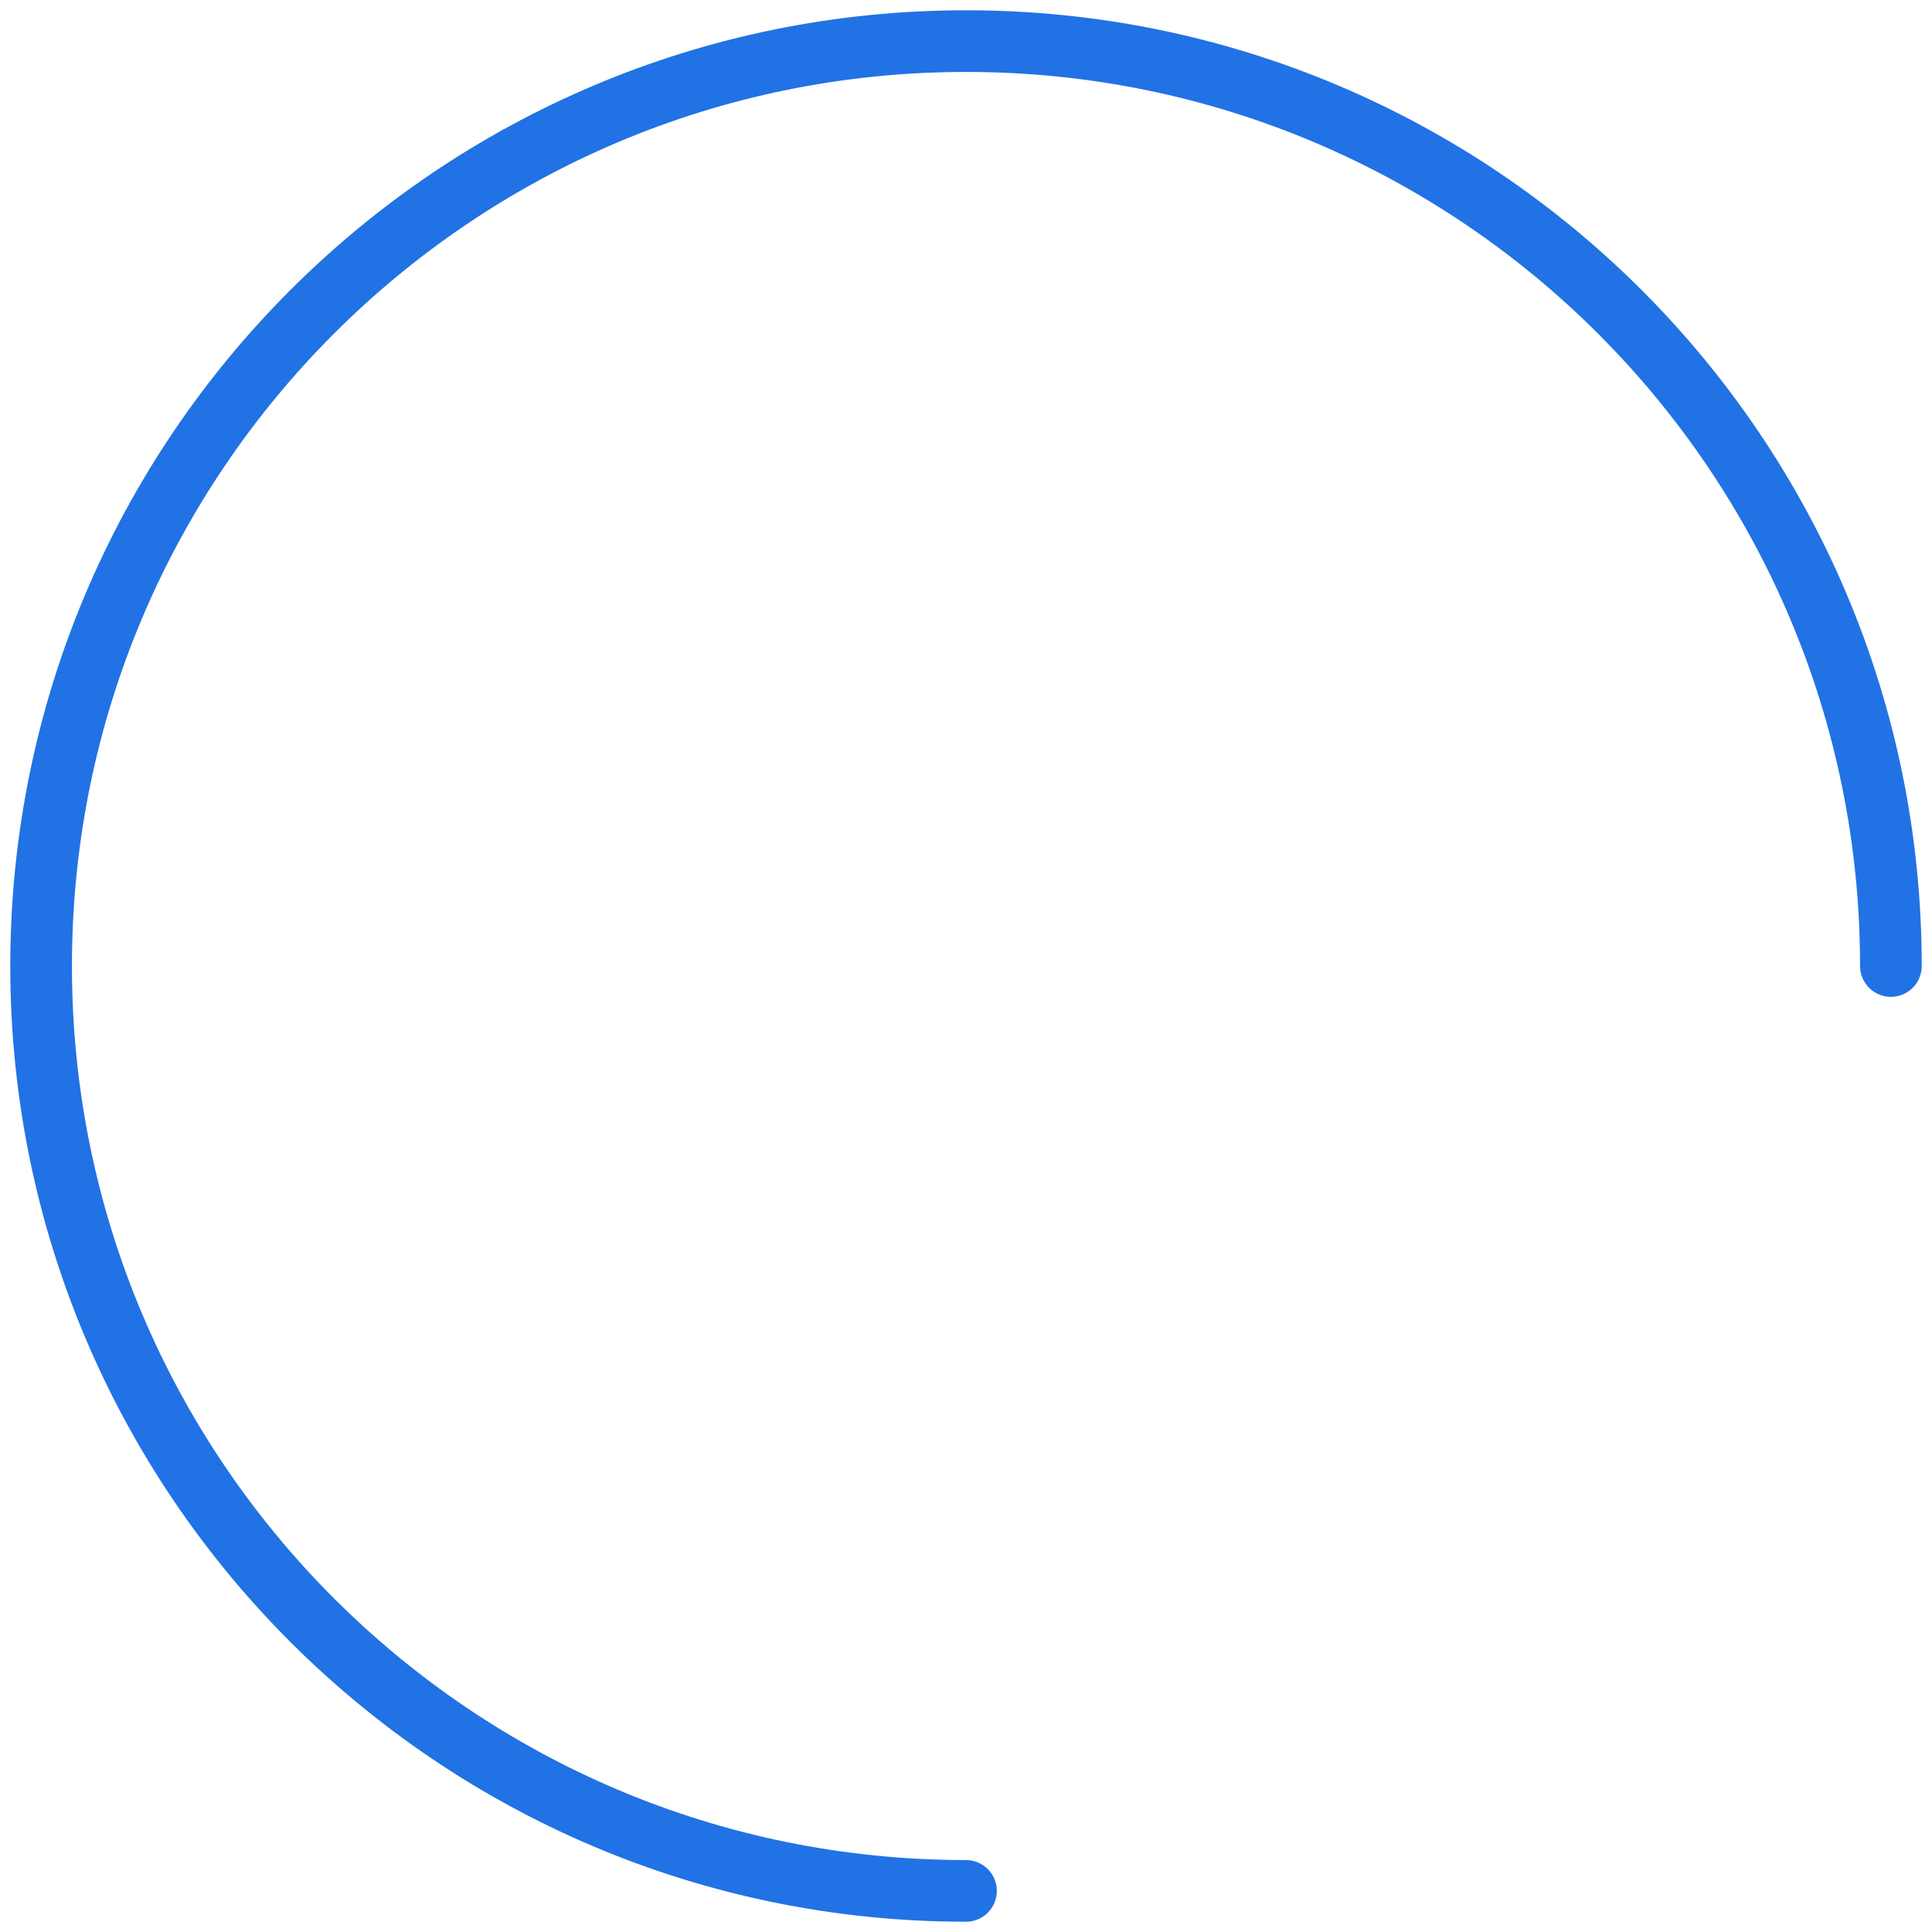
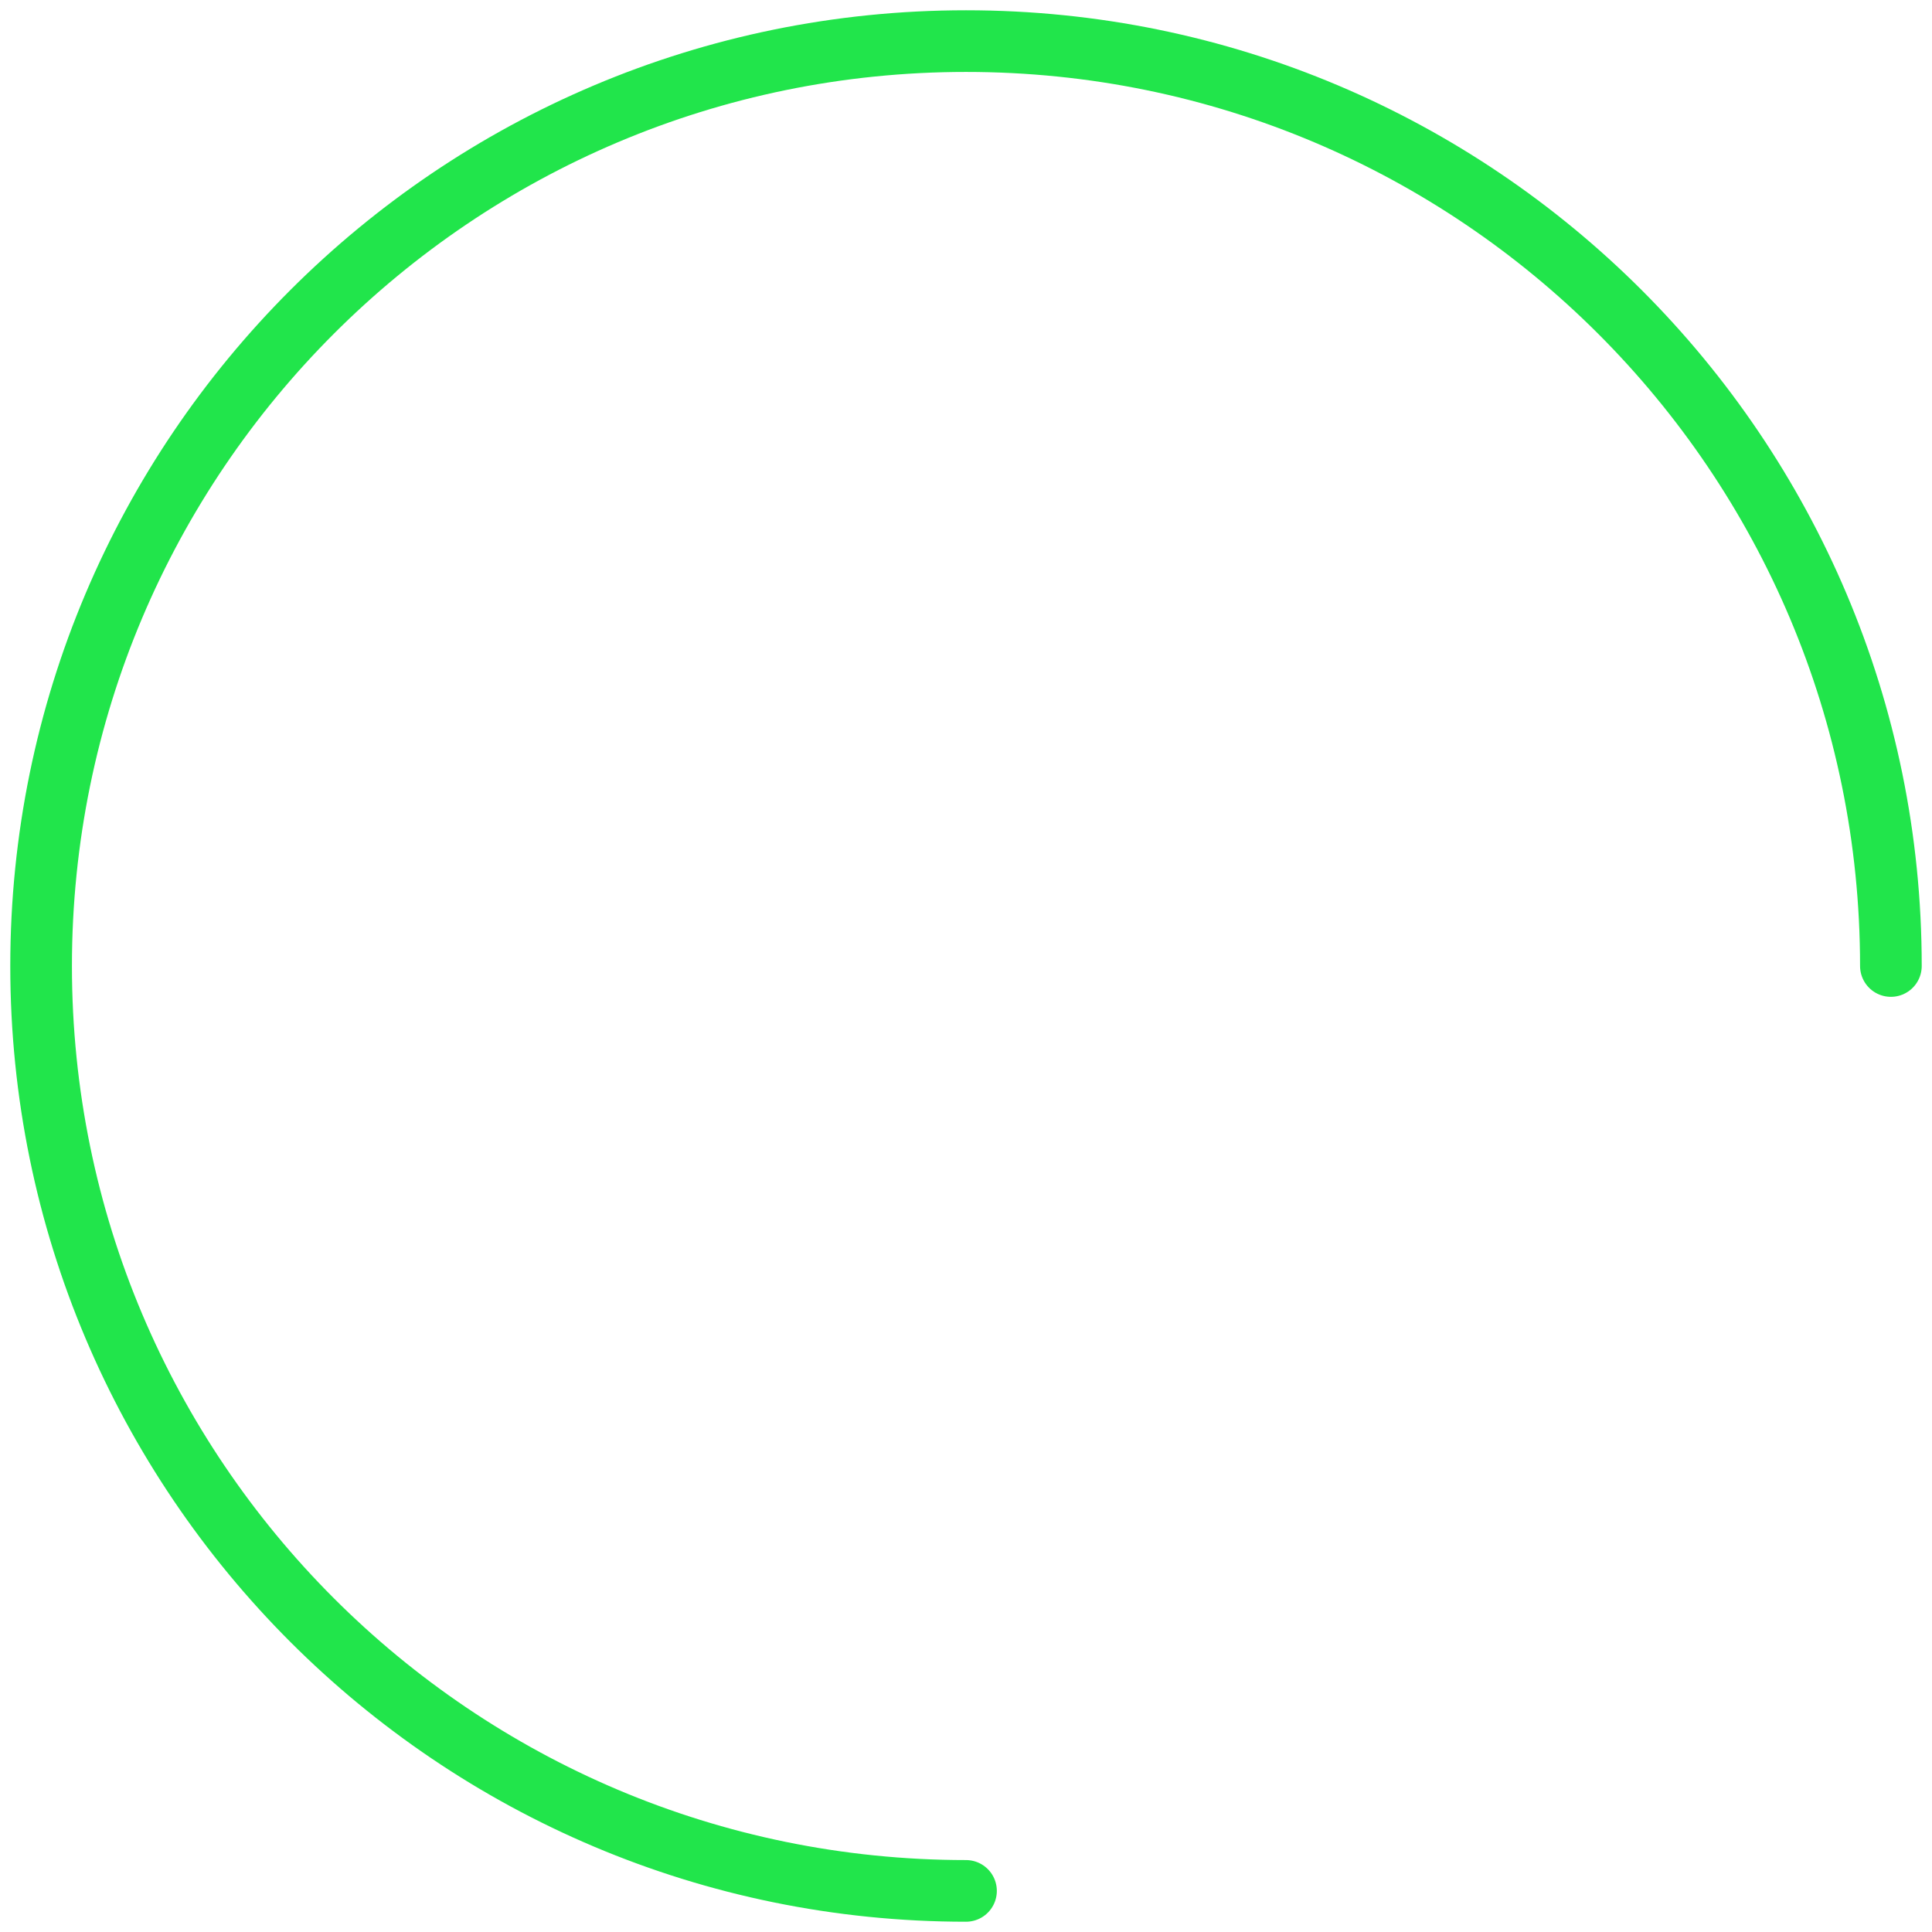
<svg xmlns="http://www.w3.org/2000/svg" width="94" height="94" viewBox="0 0 94 94" fill="none">
-   <path d="M92 47C92 22.147 71.853 2 47 2C22.147 2 2 22.147 2 47C2 71.853 22.147 92 47 92" stroke="#2172E5" stroke-width="3" stroke-linecap="round" stroke-linejoin="round" />
+   <path d="M92 47C92 22.147 71.853 2 47 2C22.147 2 2 22.147 2 47C2 71.853 22.147 92 47 92" stroke="#21e54b" stroke-width="3" stroke-linecap="round" stroke-linejoin="round" />
</svg>
